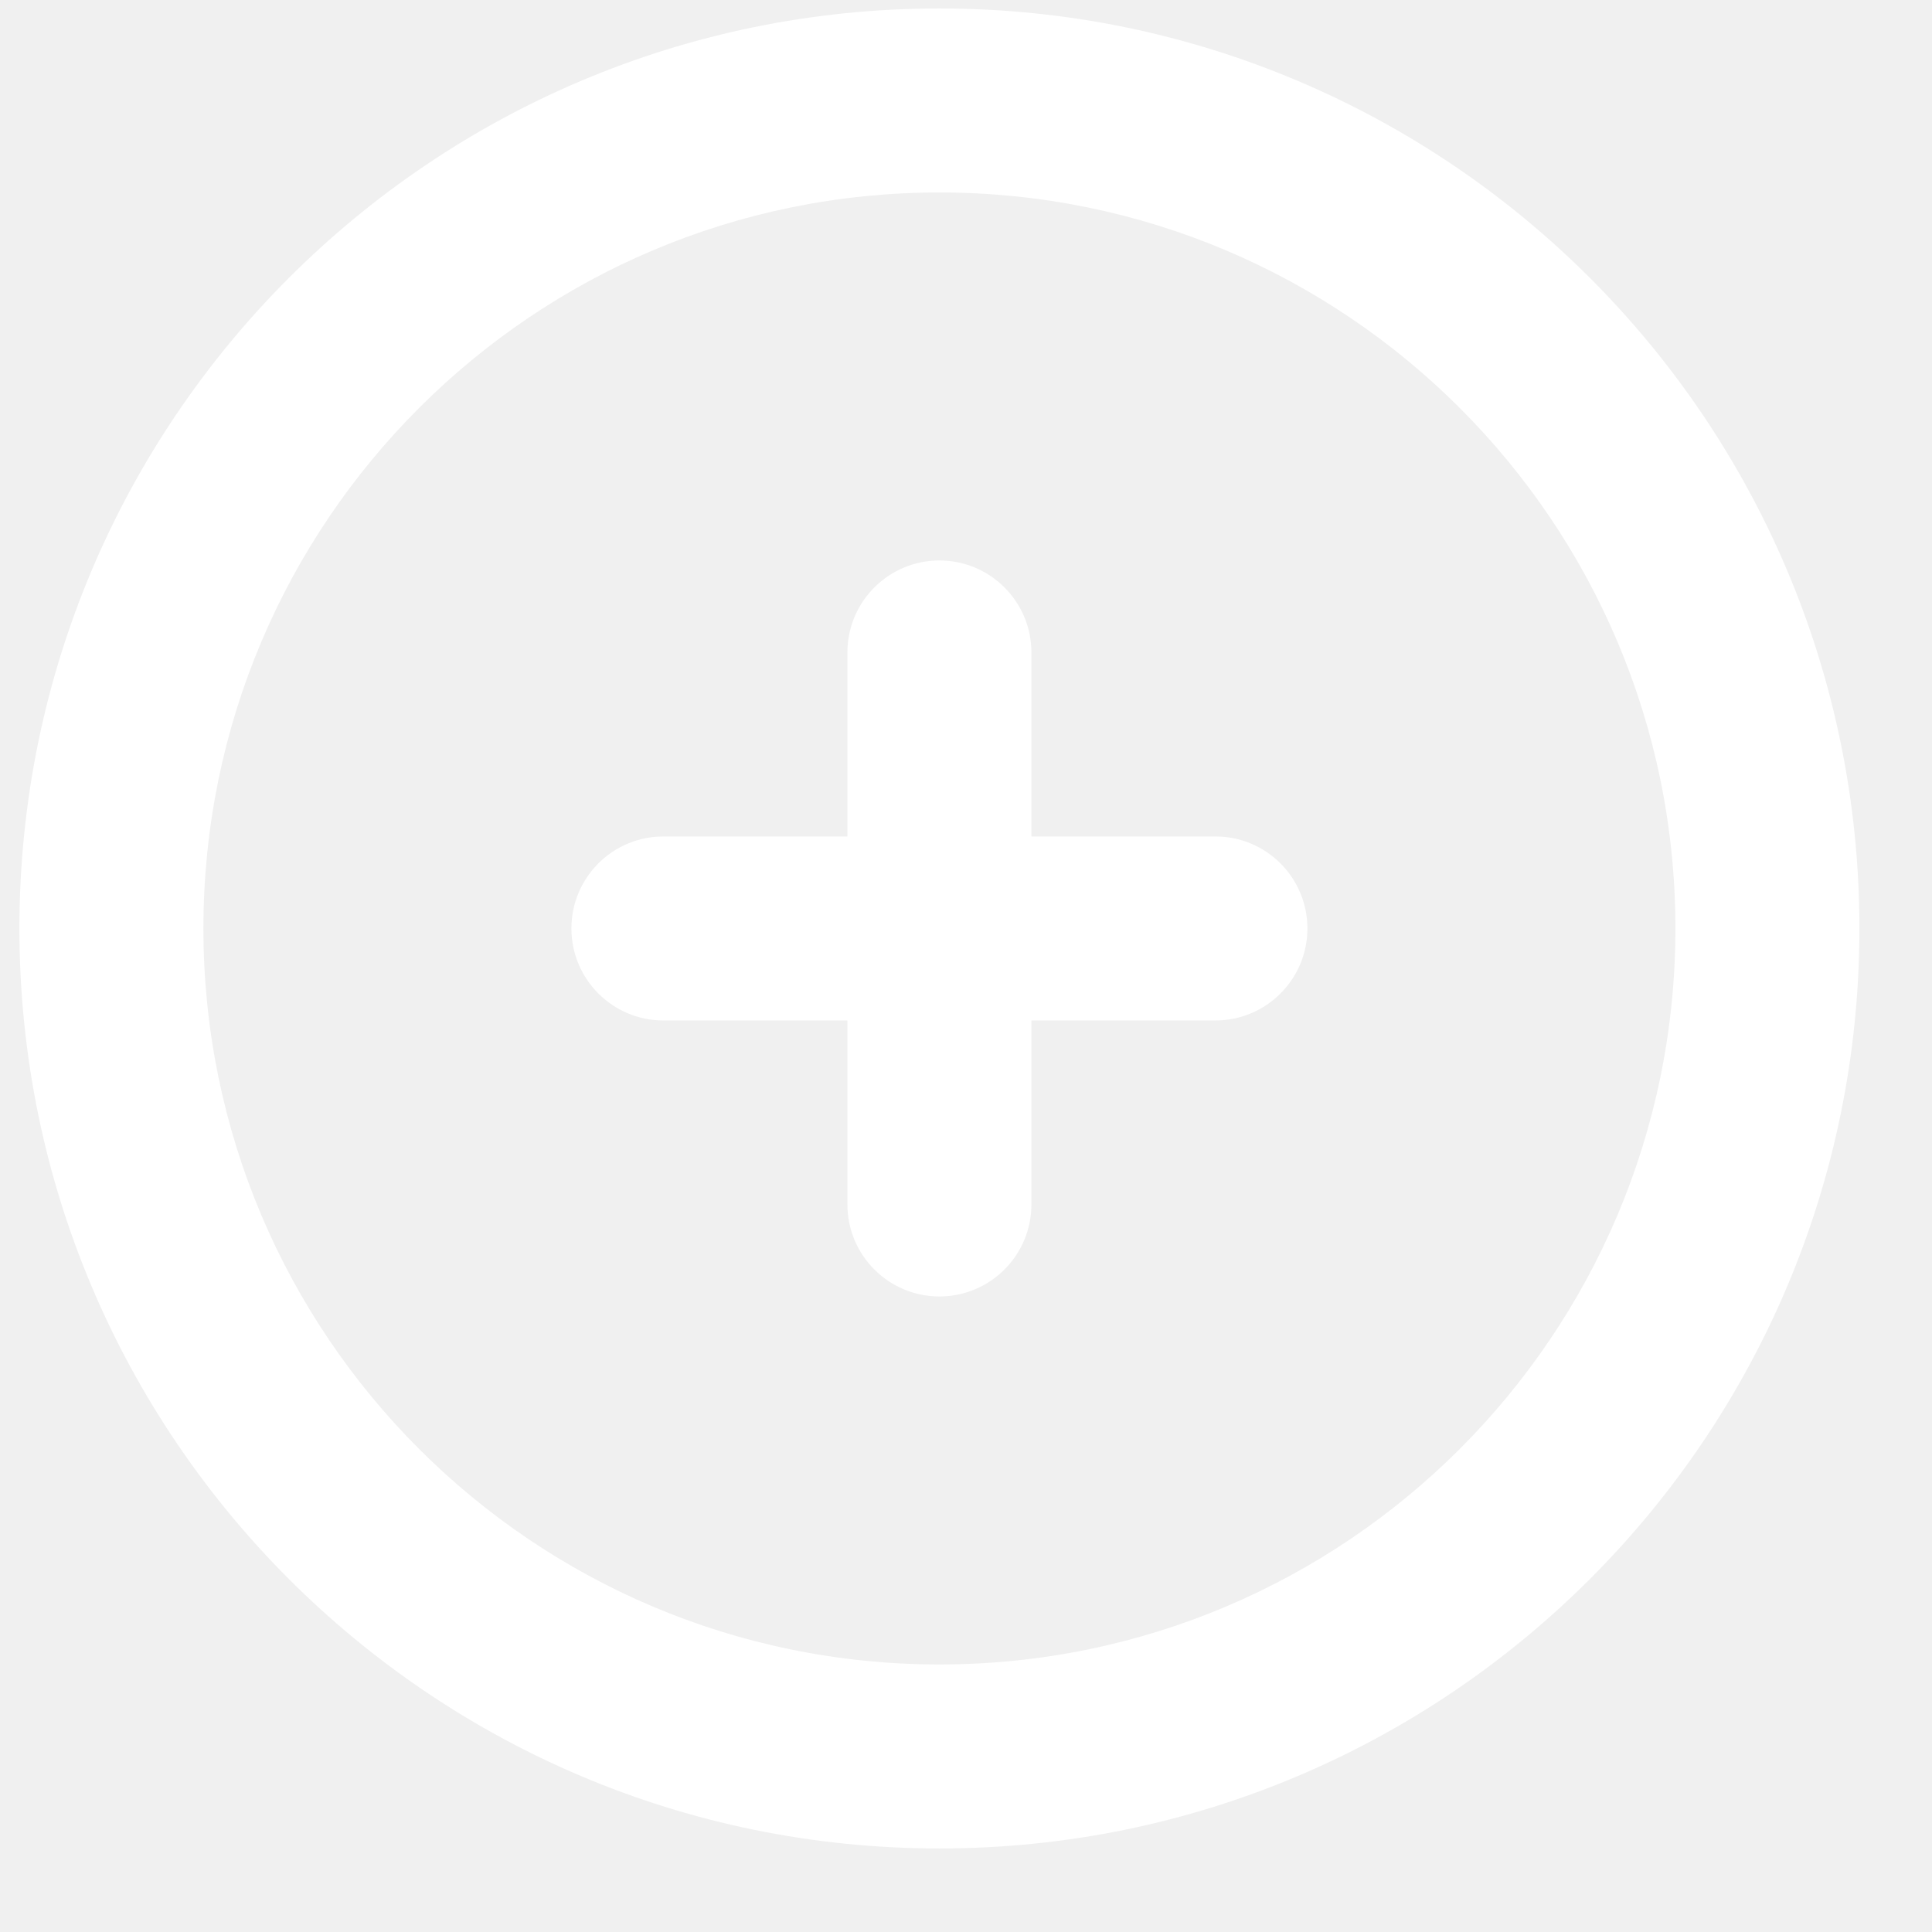
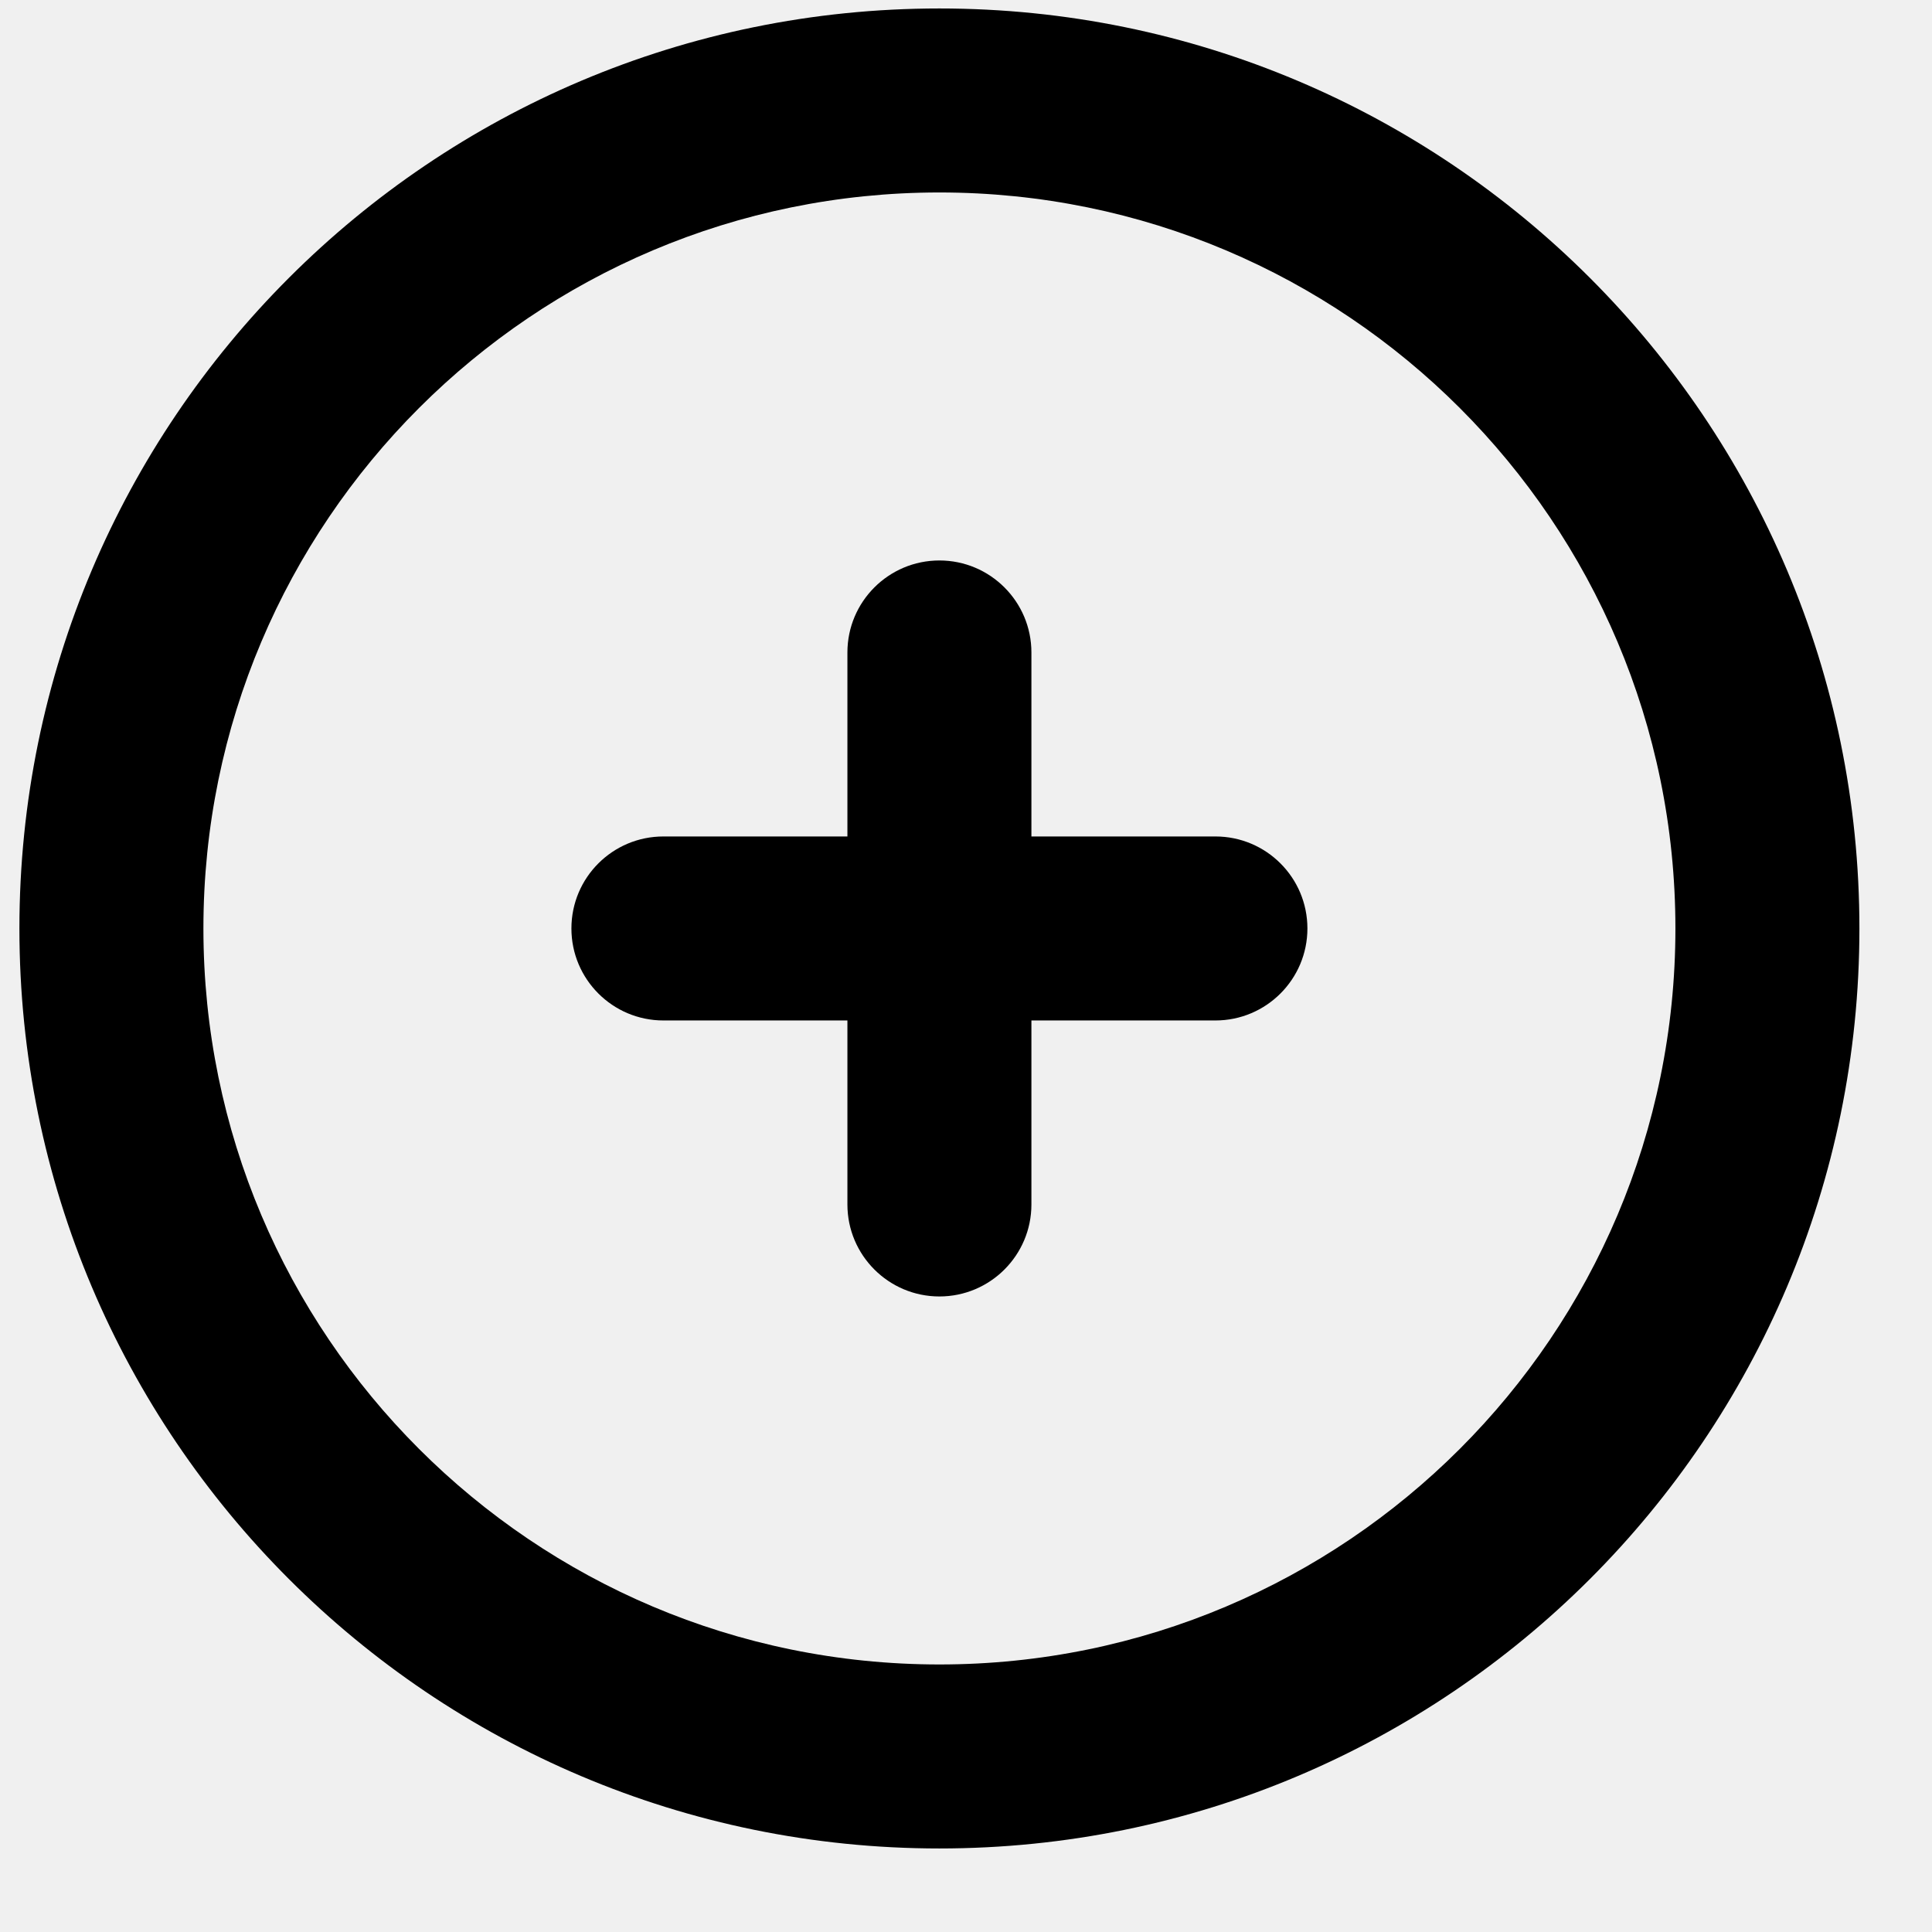
- <svg xmlns="http://www.w3.org/2000/svg" viewBox="0 0 21 21" fill="none">
-   <path d="M11.211 7.092C11.211 6.54 10.763 6.092 10.211 6.092C9.659 6.092 9.211 6.54 9.211 7.092V9.092H7.211C6.659 9.092 6.211 9.539 6.211 10.092C6.211 10.644 6.659 11.092 7.211 11.092H9.211V13.092C9.211 13.644 9.659 14.092 10.211 14.092C10.763 14.092 11.211 13.644 11.211 13.092V11.092H13.211C13.763 11.092 14.211 10.644 14.211 10.092C14.211 9.539 13.763 9.092 13.211 9.092H11.211V7.092Z" fill="white" />
-   <path fill-rule="evenodd" clip-rule="evenodd" d="M10.211 0.092C4.688 0.092 0.211 4.569 0.211 10.092C0.211 15.615 4.688 20.092 10.211 20.092C15.734 20.092 20.211 15.615 20.211 10.092C20.211 4.569 15.734 0.092 10.211 0.092ZM2.211 10.092C2.211 5.674 5.793 2.092 10.211 2.092C14.629 2.092 18.211 5.674 18.211 10.092C18.211 14.51 14.629 18.092 10.211 18.092C5.793 18.092 2.211 14.51 2.211 10.092Z" fill="white" />
+ <svg xmlns="http://www.w3.org/2000/svg" viewBox="0 0 21 21">
+   <path d="M11.211 7.092C11.211 6.54 10.763 6.092 10.211 6.092C9.659 6.092 9.211 6.54 9.211 7.092V9.092H7.211C6.659 9.092 6.211 9.539 6.211 10.092C6.211 10.644 6.659 11.092 7.211 11.092H9.211V13.092C9.211 13.644 9.659 14.092 10.211 14.092C10.763 14.092 11.211 13.644 11.211 13.092V11.092H13.211C13.763 11.092 14.211 10.644 14.211 10.092C14.211 9.539 13.763 9.092 13.211 9.092H11.211V7.092Z" />
+   <path fill-rule="evenodd" clip-rule="evenodd" d="M10.211 0.092C4.688 0.092 0.211 4.569 0.211 10.092C0.211 15.615 4.688 20.092 10.211 20.092C15.734 20.092 20.211 15.615 20.211 10.092C20.211 4.569 15.734 0.092 10.211 0.092ZM2.211 10.092C2.211 5.674 5.793 2.092 10.211 2.092C14.629 2.092 18.211 5.674 18.211 10.092C18.211 14.51 14.629 18.092 10.211 18.092C5.793 18.092 2.211 14.51 2.211 10.092Z" />
</svg>
